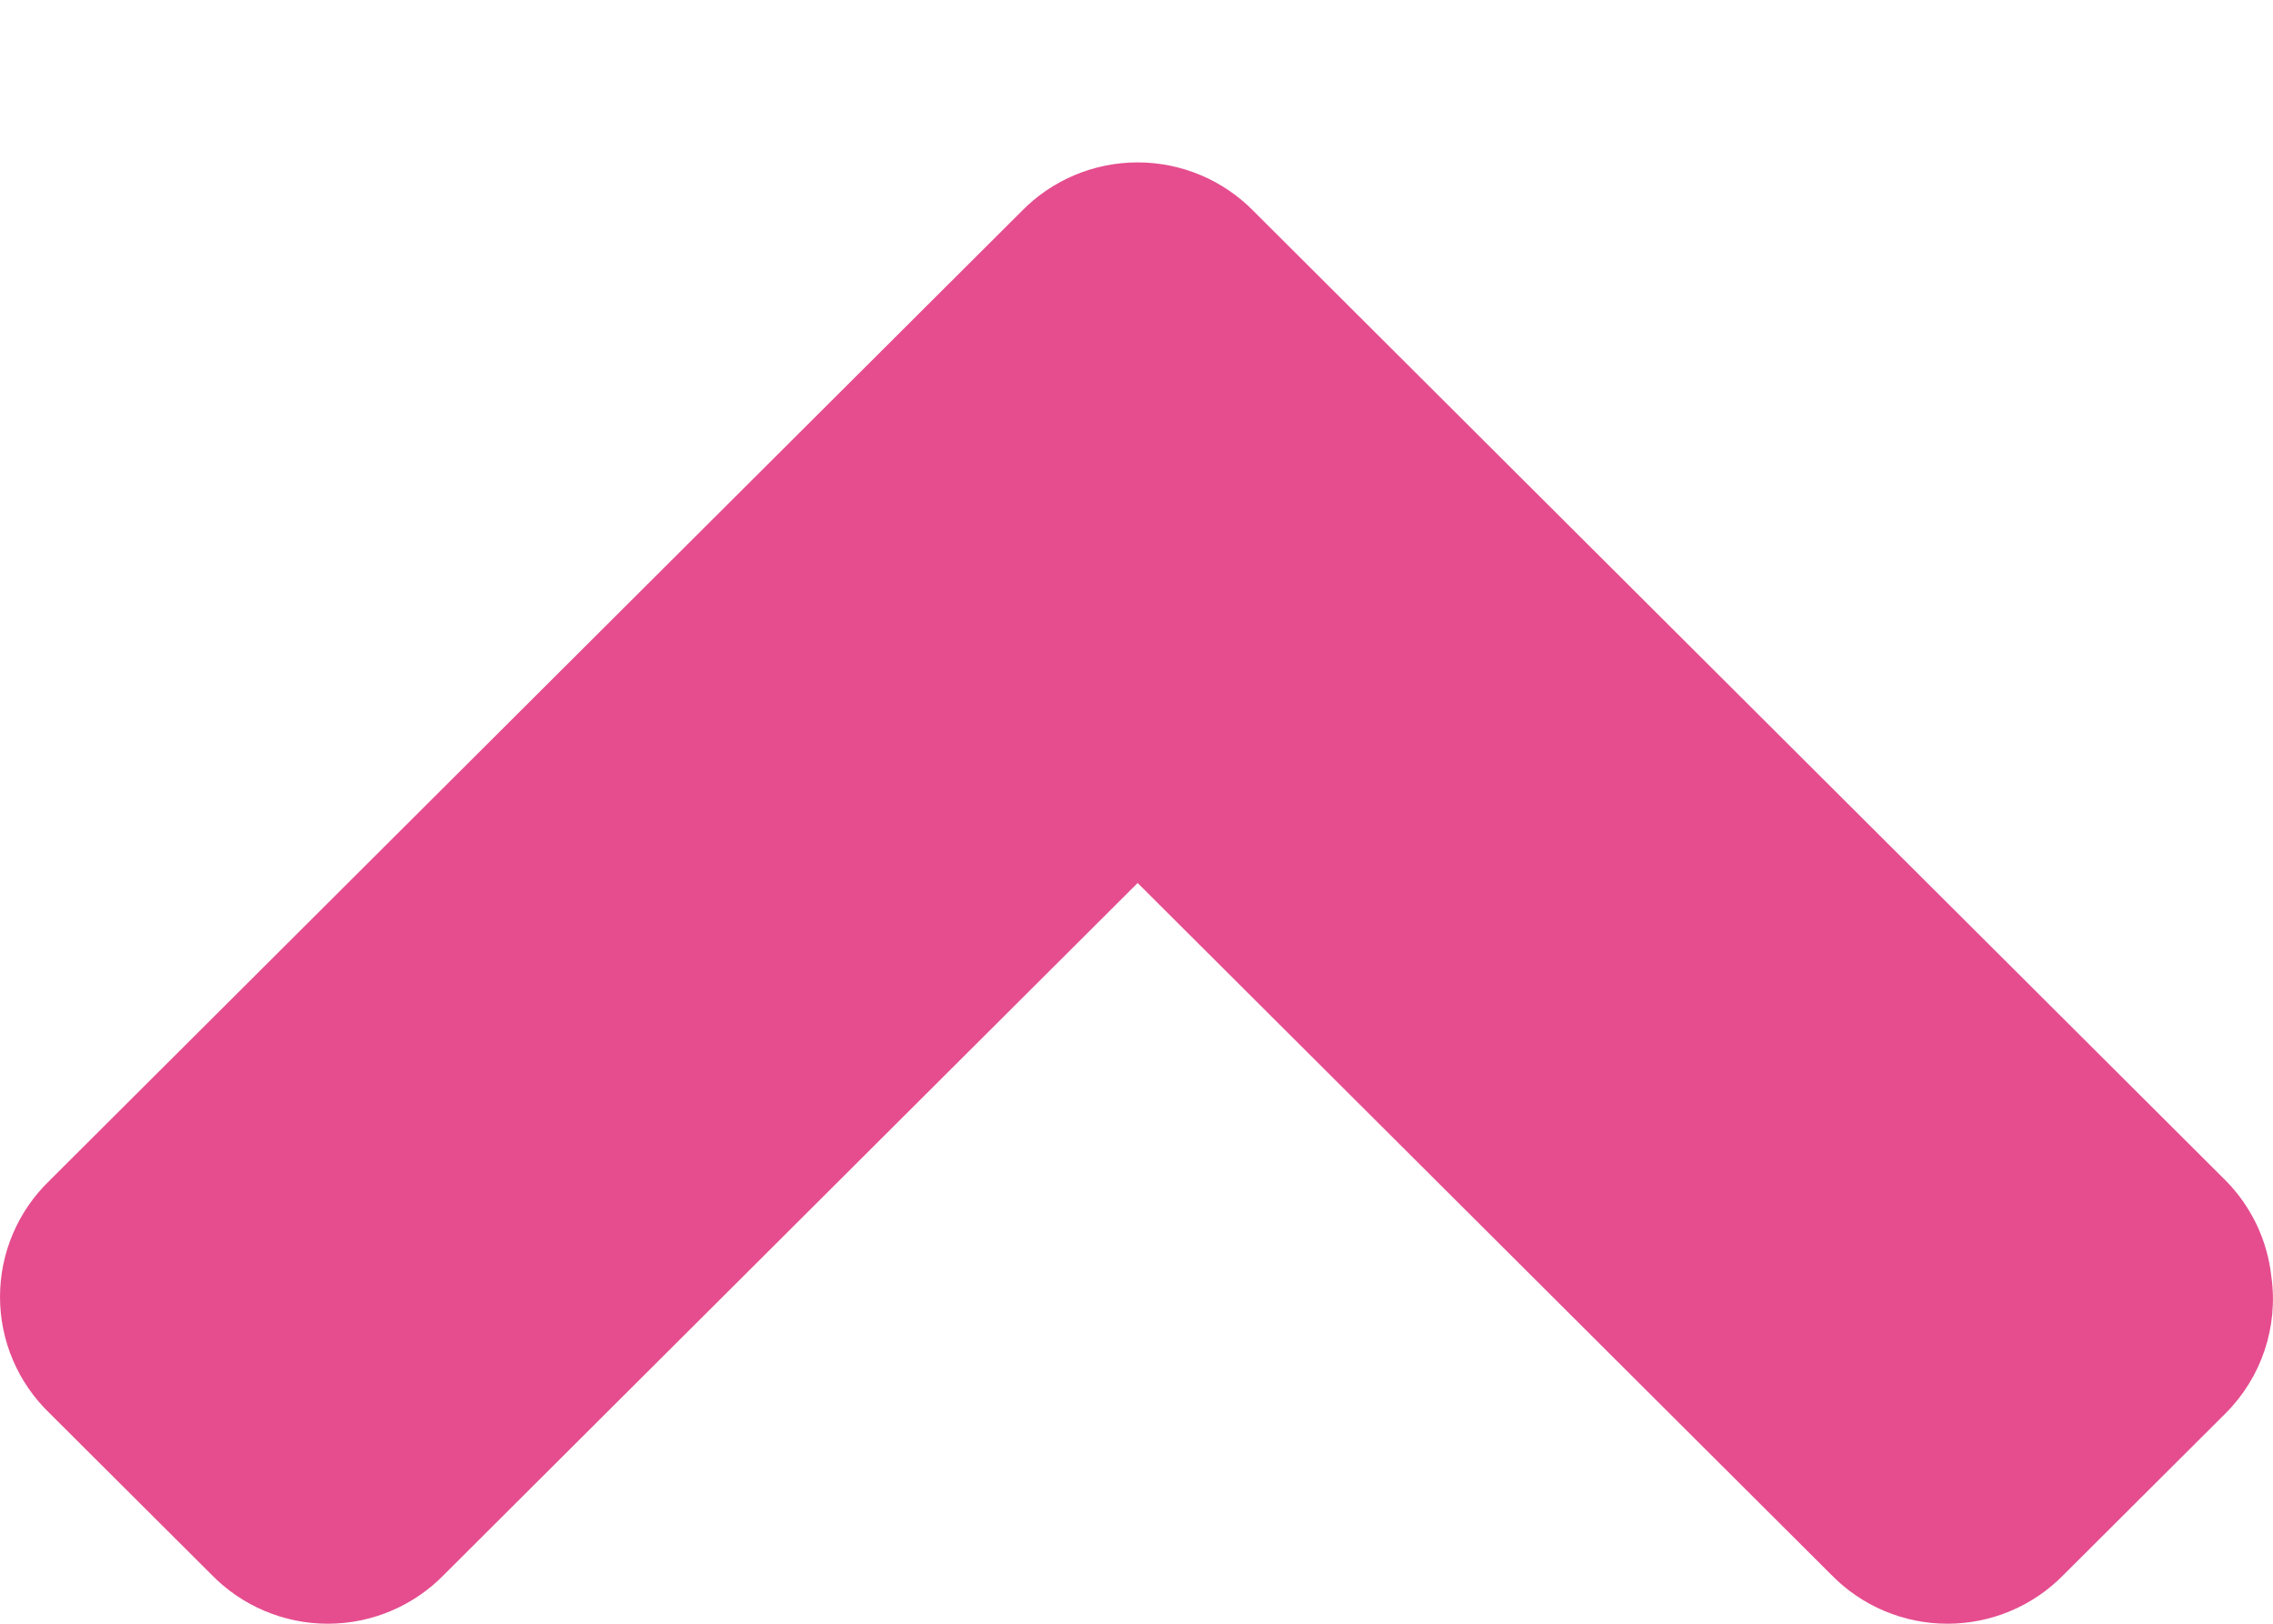
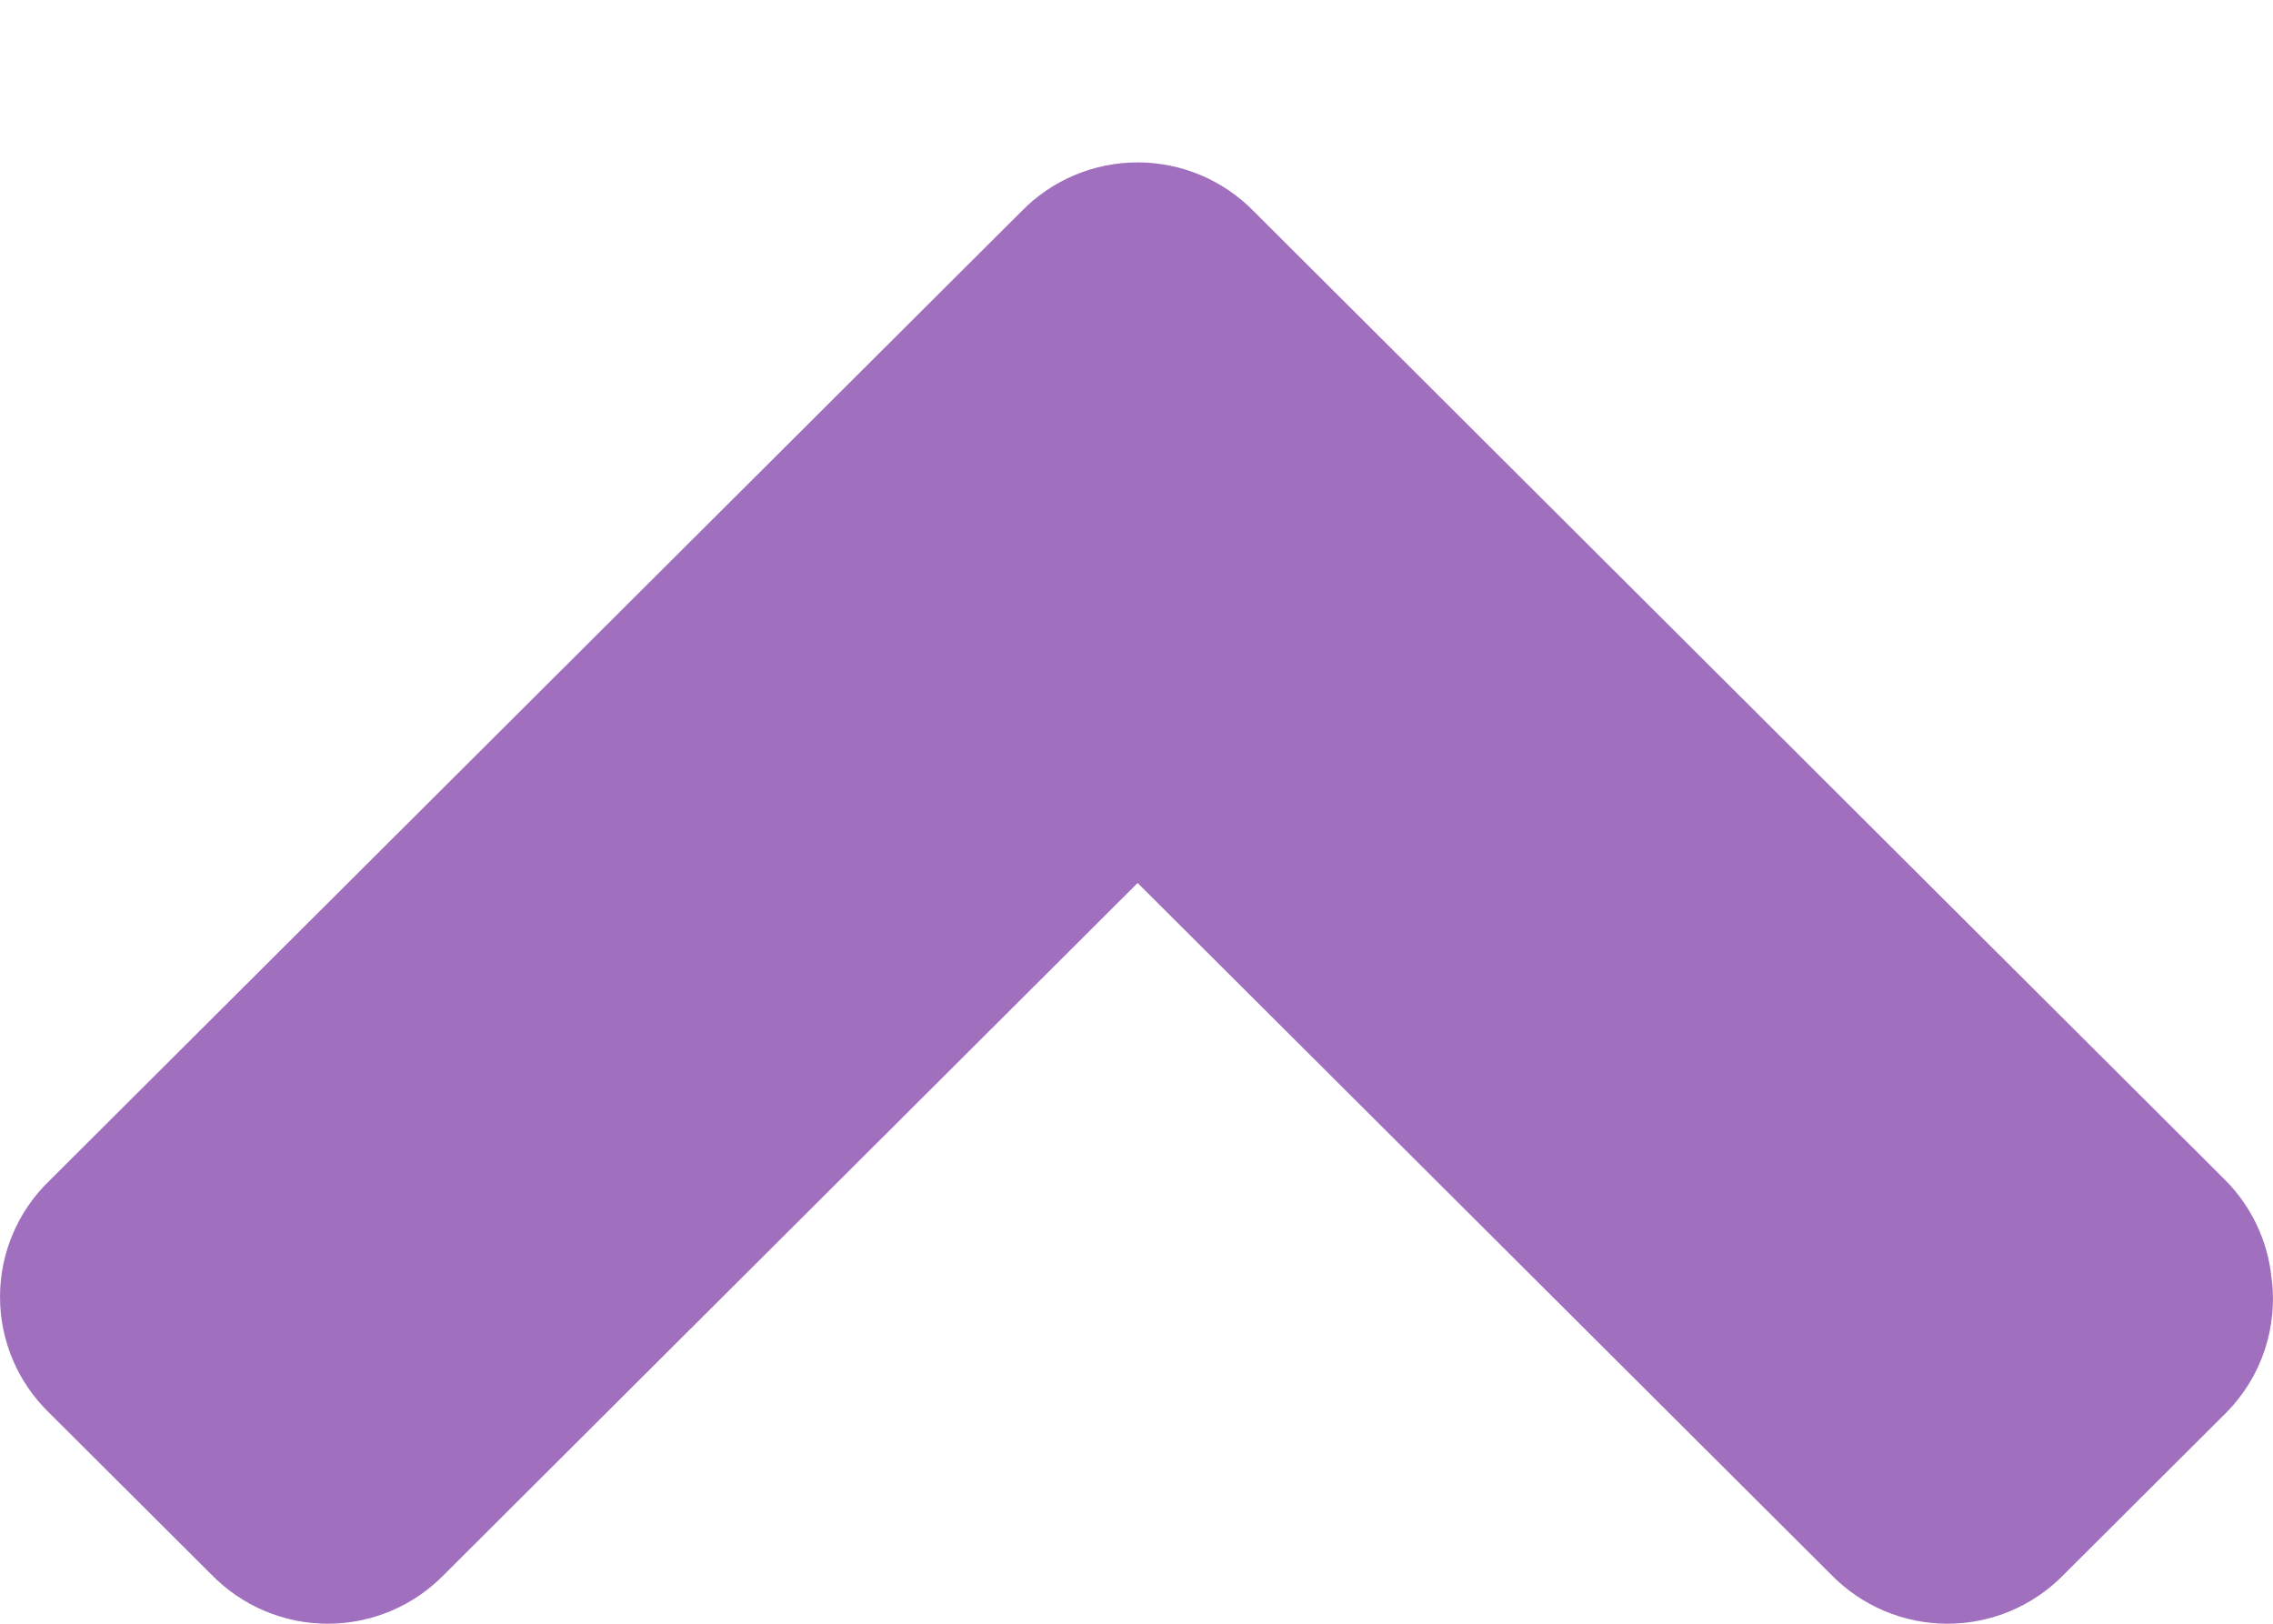
<svg xmlns="http://www.w3.org/2000/svg" viewBox="0 0 14 10">
-   <path d="M 9.863,1.01 A 0.995,0.998 0 0 0 9.272,1.29 L 3.303,7.276 A 0.995,0.998 0 0 0 3.303,8.71 L 9.272,14.696 A 0.995,0.998 0 0 0 10.702,14.696 L 11.697,13.698 A 0.995,0.998 0 0 0 11.697,12.264 L 7.438,7.993 11.697,3.722 A 0.995,0.998 0 0 0 11.697,2.288 L 10.702,1.29 A 0.995,0.998 0 0 0 9.863,1.01 z" color="#000" fill="#e54d8e" transform="matrix(0 1 -1 0 15 -2)" />
+   <path d="M 9.863,1.01 A 0.995,0.998 0 0 0 9.272,1.29 L 3.303,7.276 A 0.995,0.998 0 0 0 3.303,8.71 L 9.272,14.696 A 0.995,0.998 0 0 0 10.702,14.696 L 11.697,13.698 A 0.995,0.998 0 0 0 11.697,12.264 L 7.438,7.993 11.697,3.722 A 0.995,0.998 0 0 0 11.697,2.288 L 10.702,1.29 A 0.995,0.998 0 0 0 9.863,1.01 z" color="#000" fill="#a070be" transform="matrix(0 1 -1 0 15 -2)" />
</svg>
